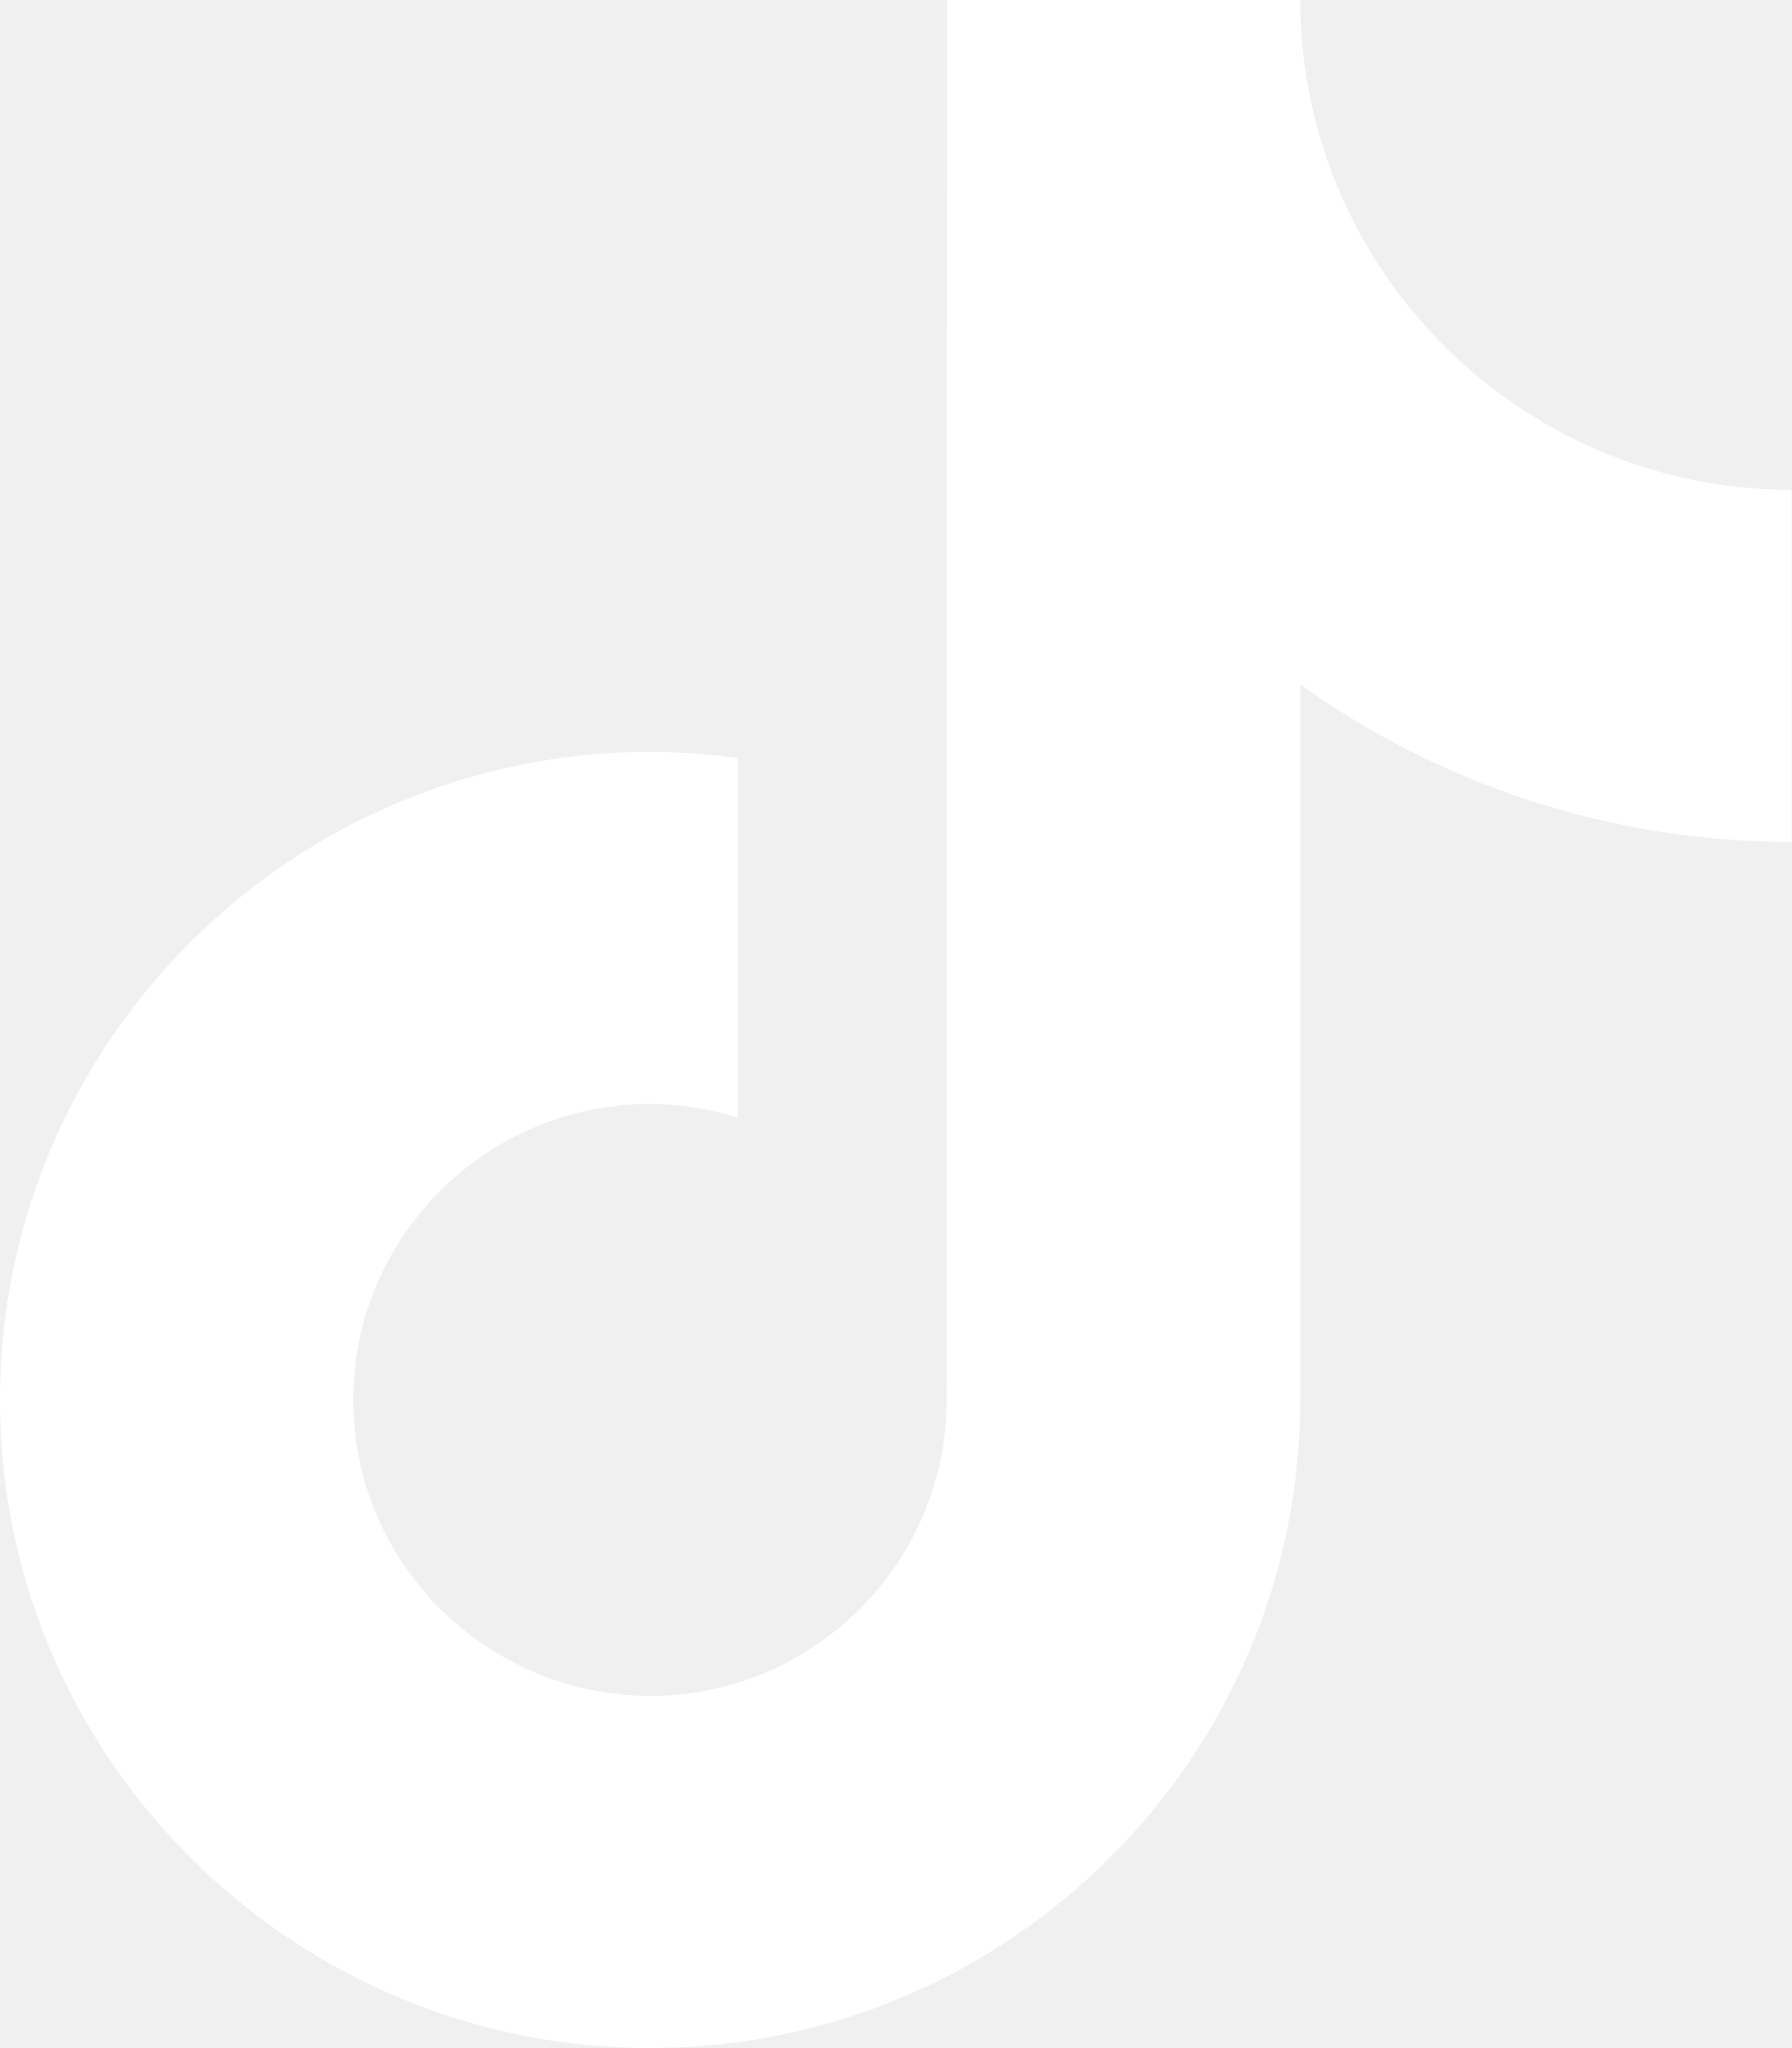
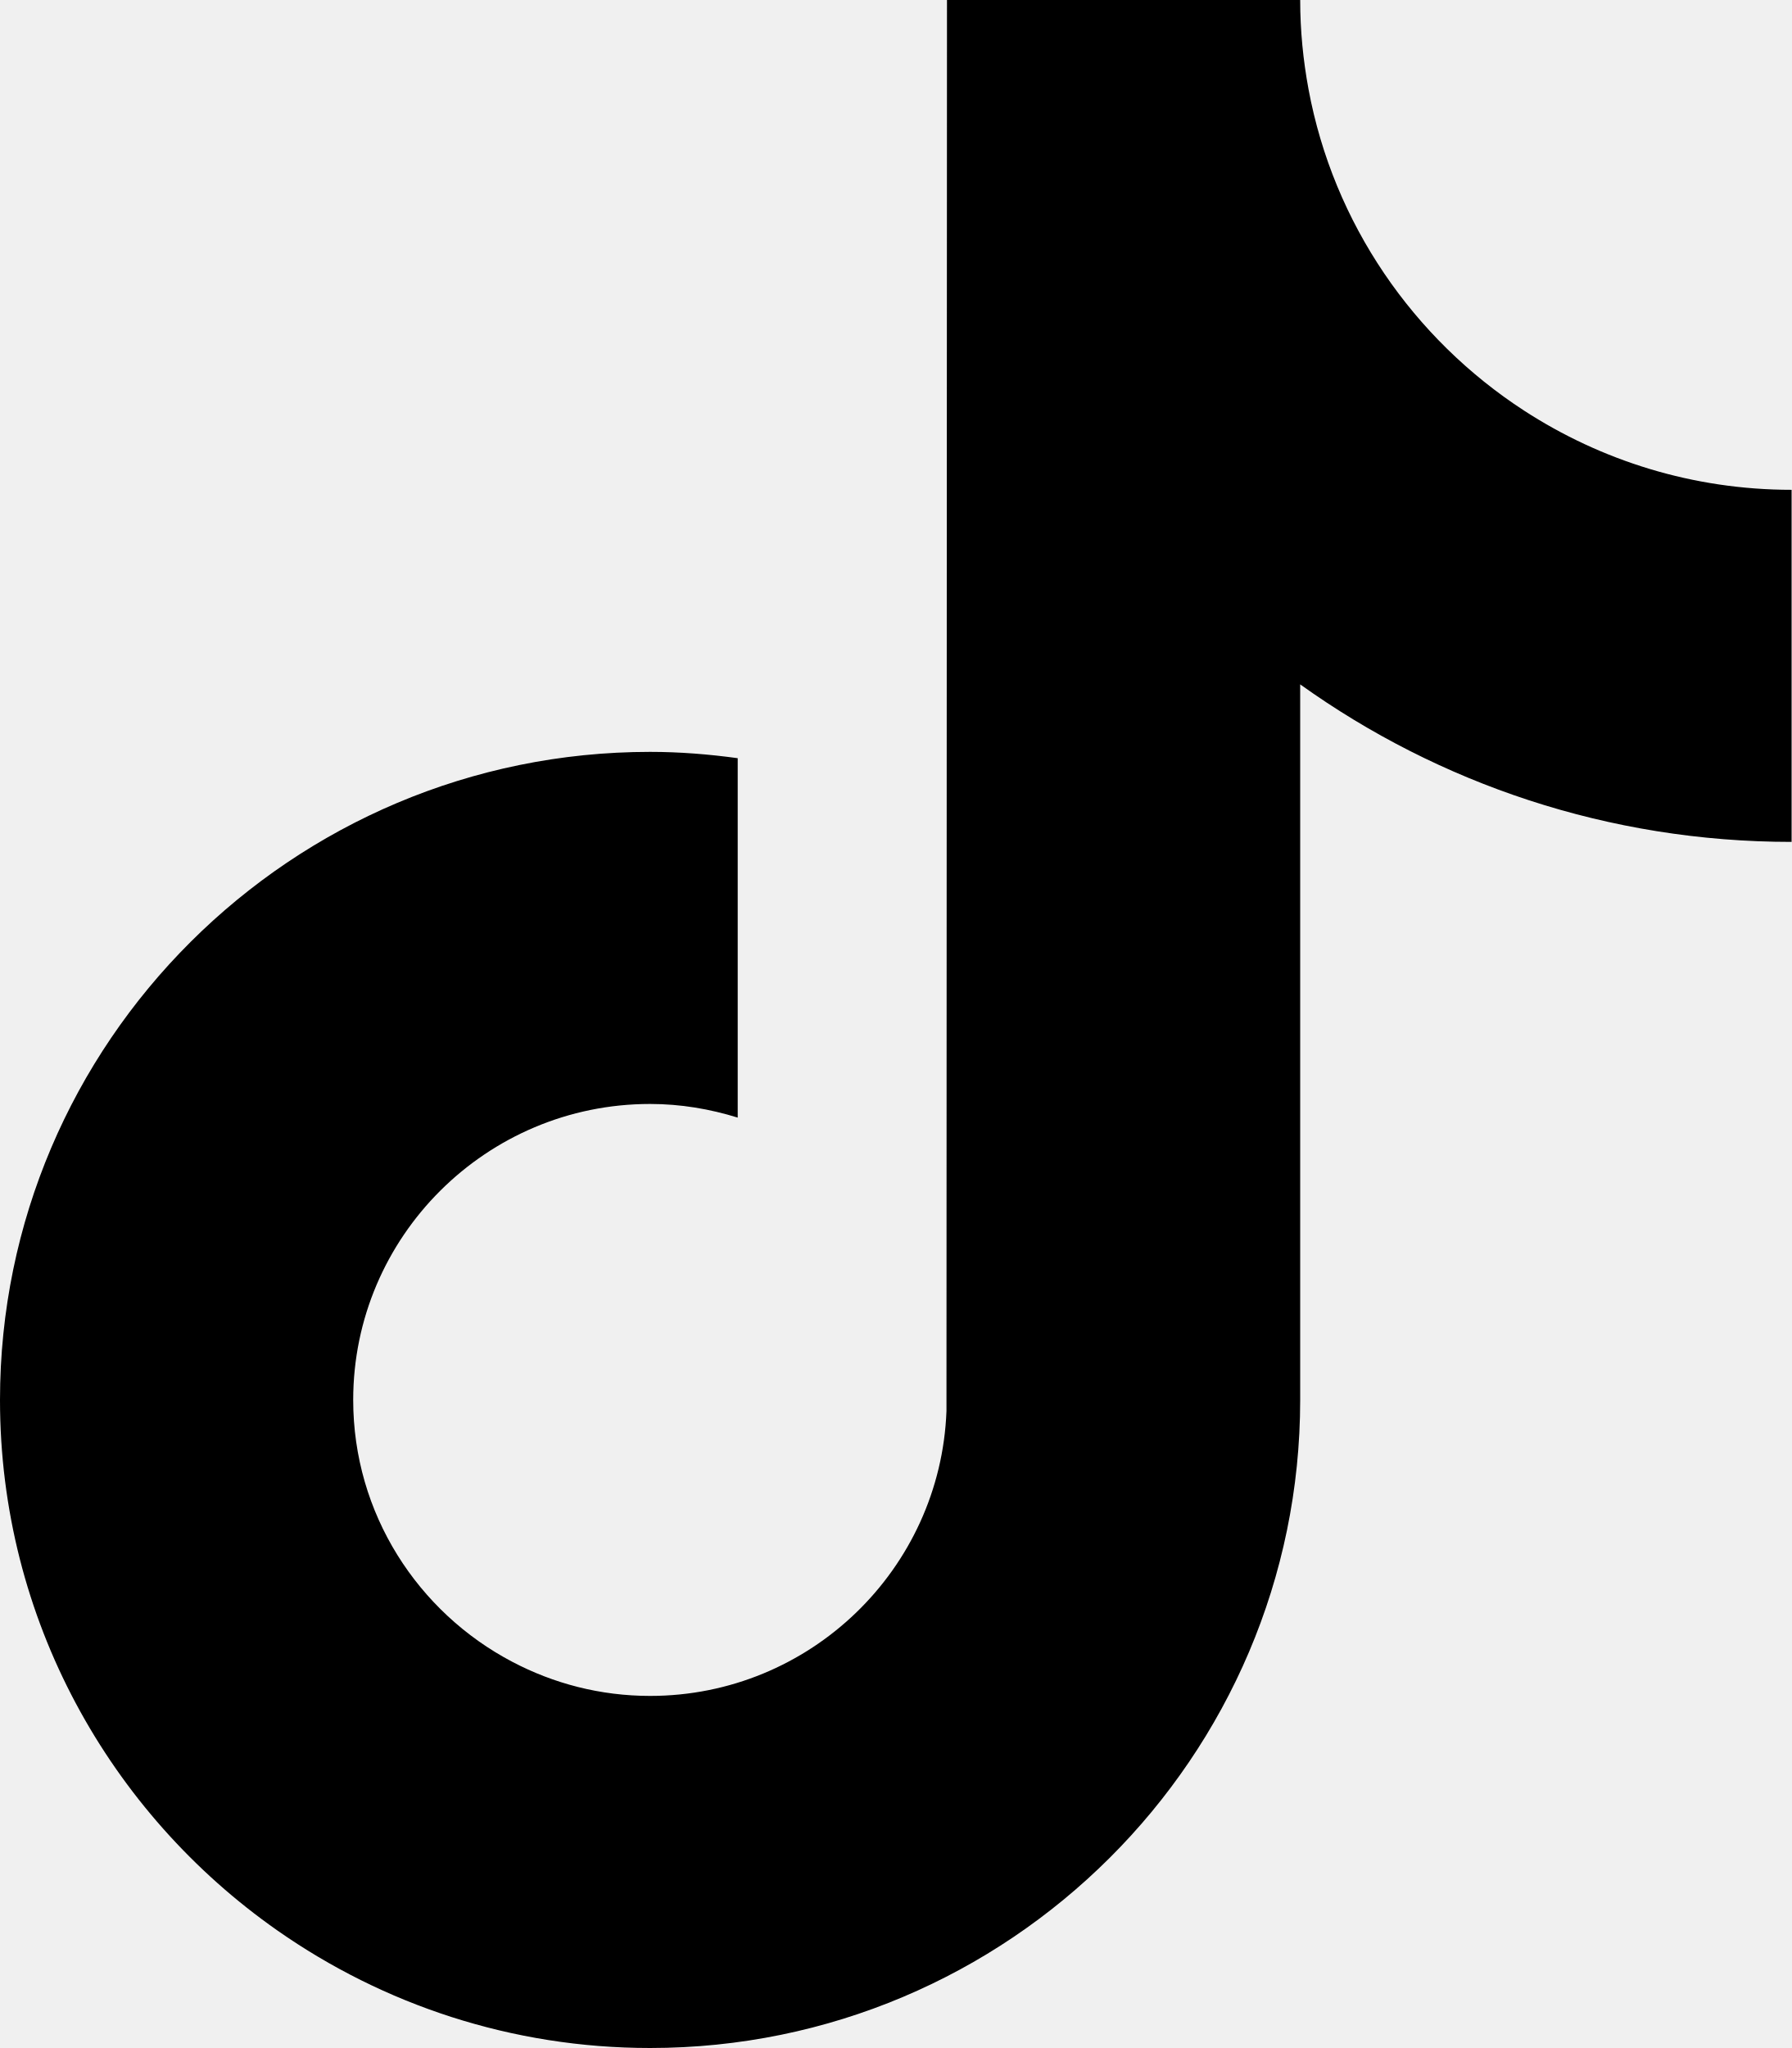
<svg xmlns="http://www.w3.org/2000/svg" width="21" height="24" viewBox="0 0 21 24" fill="none">
-   <g clip-path="url(#clip0_3460_3858)">
+   <g clipPath="url(#clip0_3460_3858)">
    <path d="M17.863 4.811C16.566 3.968 15.63 2.619 15.338 1.047C15.275 0.707 15.24 0.358 15.24 0H11.1L11.094 16.536C11.024 18.387 9.495 19.874 7.62 19.874C7.037 19.874 6.489 19.729 6.006 19.475C4.898 18.894 4.14 17.737 4.14 16.406C4.14 14.493 5.701 12.937 7.62 12.937C7.978 12.937 8.322 12.996 8.647 13.097V8.885C8.31 8.839 7.968 8.811 7.62 8.811C3.418 8.811 0 12.218 0 16.406C0 18.975 1.288 21.249 3.253 22.624C4.491 23.49 5.997 24 7.62 24C11.822 24 15.24 20.593 15.24 16.406V8.02C16.864 9.182 18.853 9.866 21 9.866V5.74C19.844 5.74 18.767 5.398 17.863 4.811Z" fill="url(#paint0_linear_3460_3858)" />
  </g>
  <defs>
    <linearGradient id="paint0_linear_3460_3858" x1="10.5" y1="0" x2="10.5" y2="24" gradientUnits="userSpaceOnUse">
-       <stop stop-color="white" />
-       <stop offset="1" stop-color="white" />
+       <stop stopColor="white" />
+       <stop offset="1" stopColor="white" />
    </linearGradient>
    <clipPath id="clip0_3460_3858">
      <rect width="21" height="24" fill="white" />
    </clipPath>
  </defs>
</svg>
